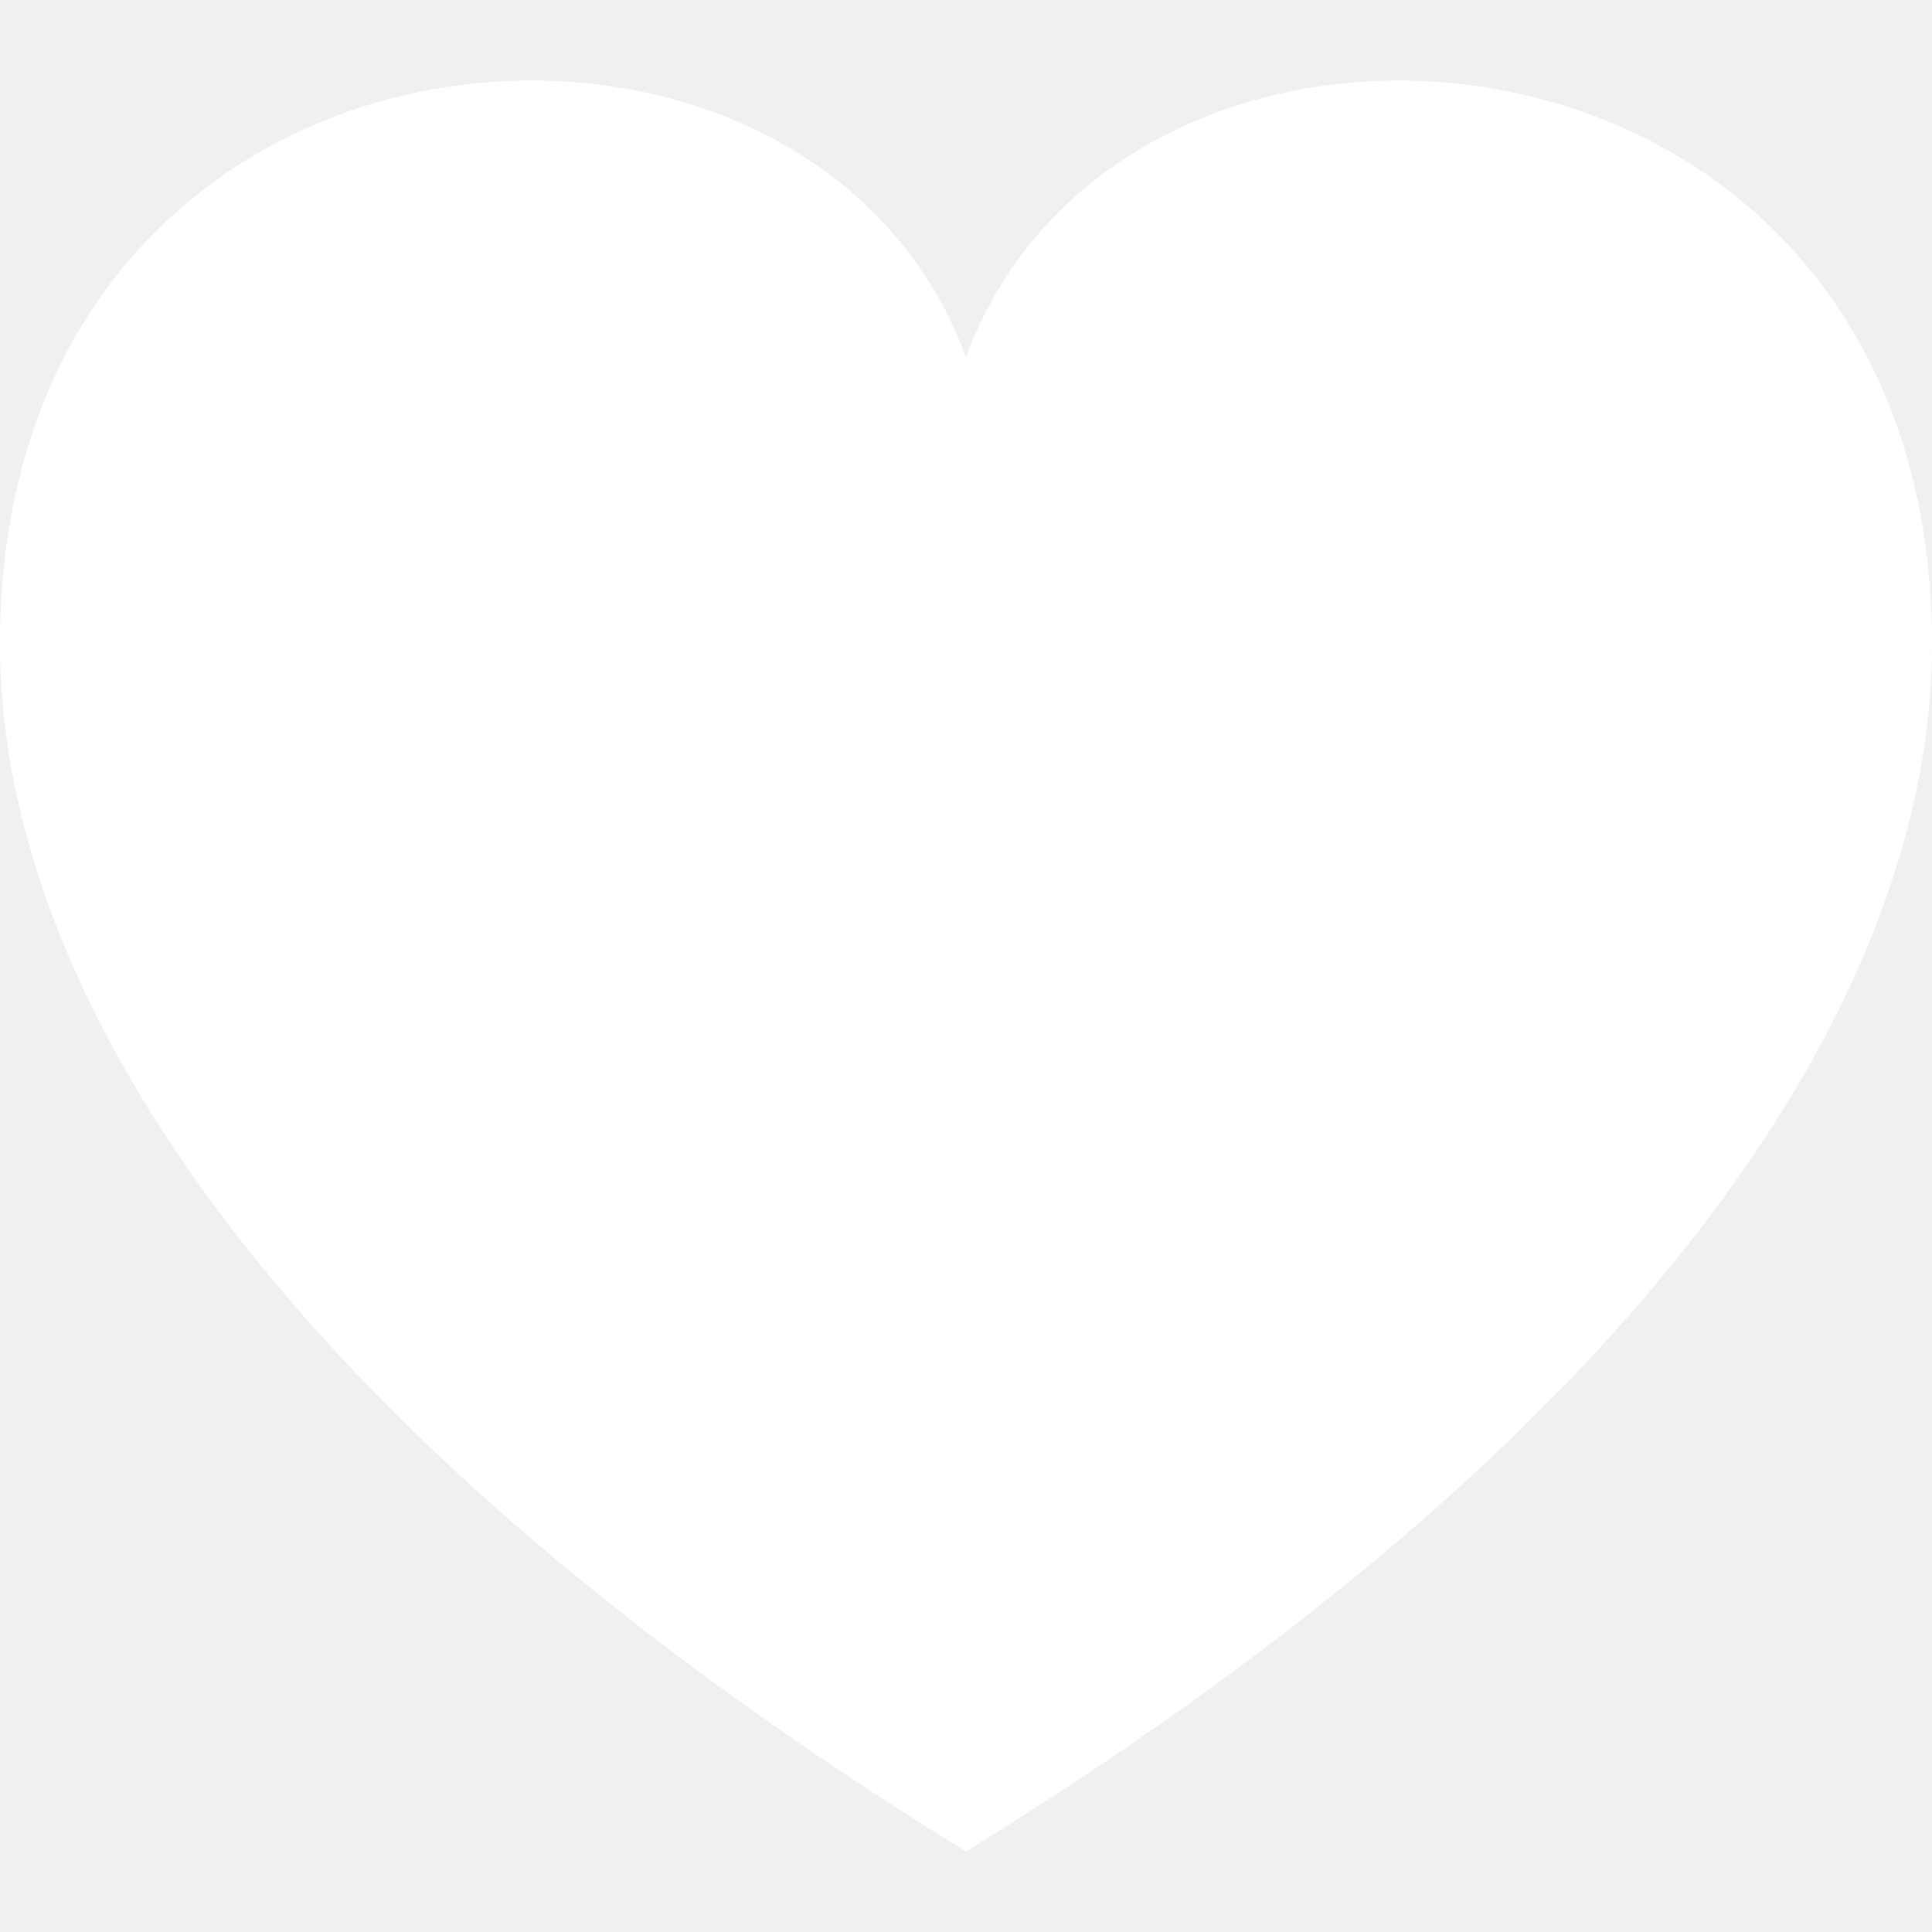
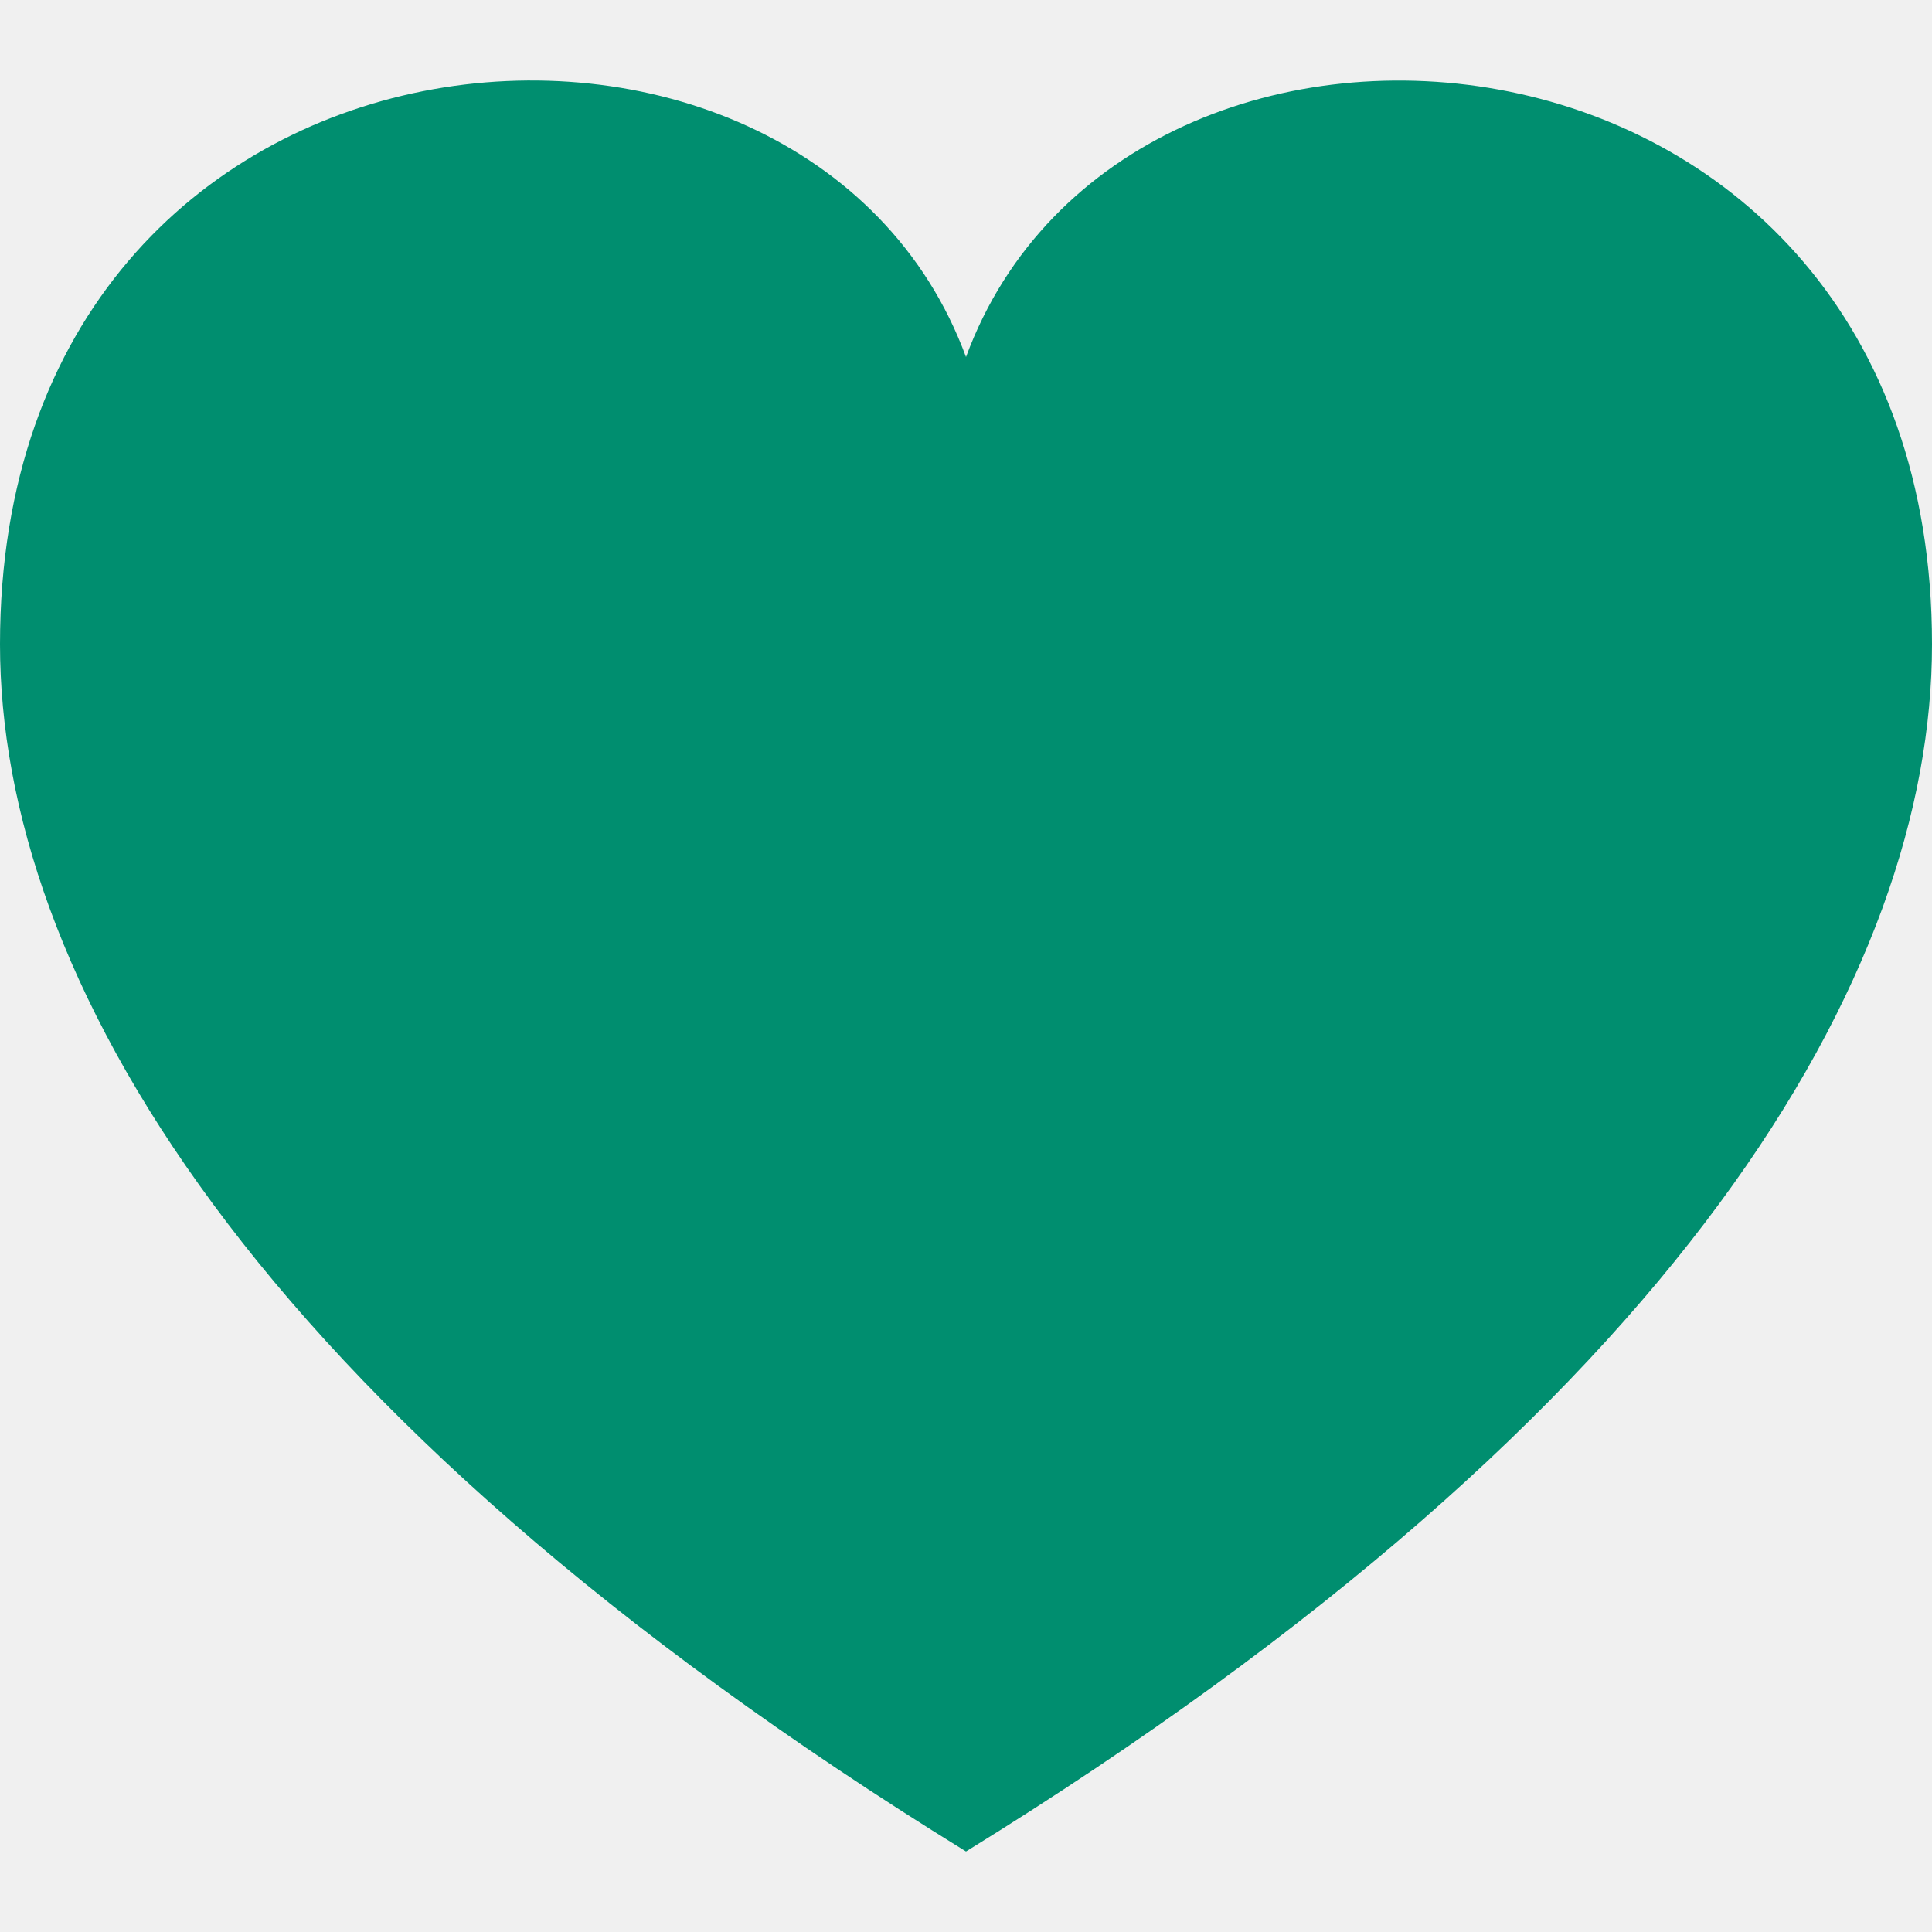
<svg xmlns="http://www.w3.org/2000/svg" width="24" height="24" viewBox="0 0 24 24">
-   <path fill="white" d="M12 4.435c-1.989-5.399-12-4.597-12 3.568 0 4.068 3.06 9.481 12 14.997 8.94-5.516 12-10.929 12-14.997 0-8.118-10-8.999-12-3.568z" />
+   <path fill="#008e6f" d="M12 4.435c-1.989-5.399-12-4.597-12 3.568 0 4.068 3.06 9.481 12 14.997 8.94-5.516 12-10.929 12-14.997 0-8.118-10-8.999-12-3.568z" />
</svg>
